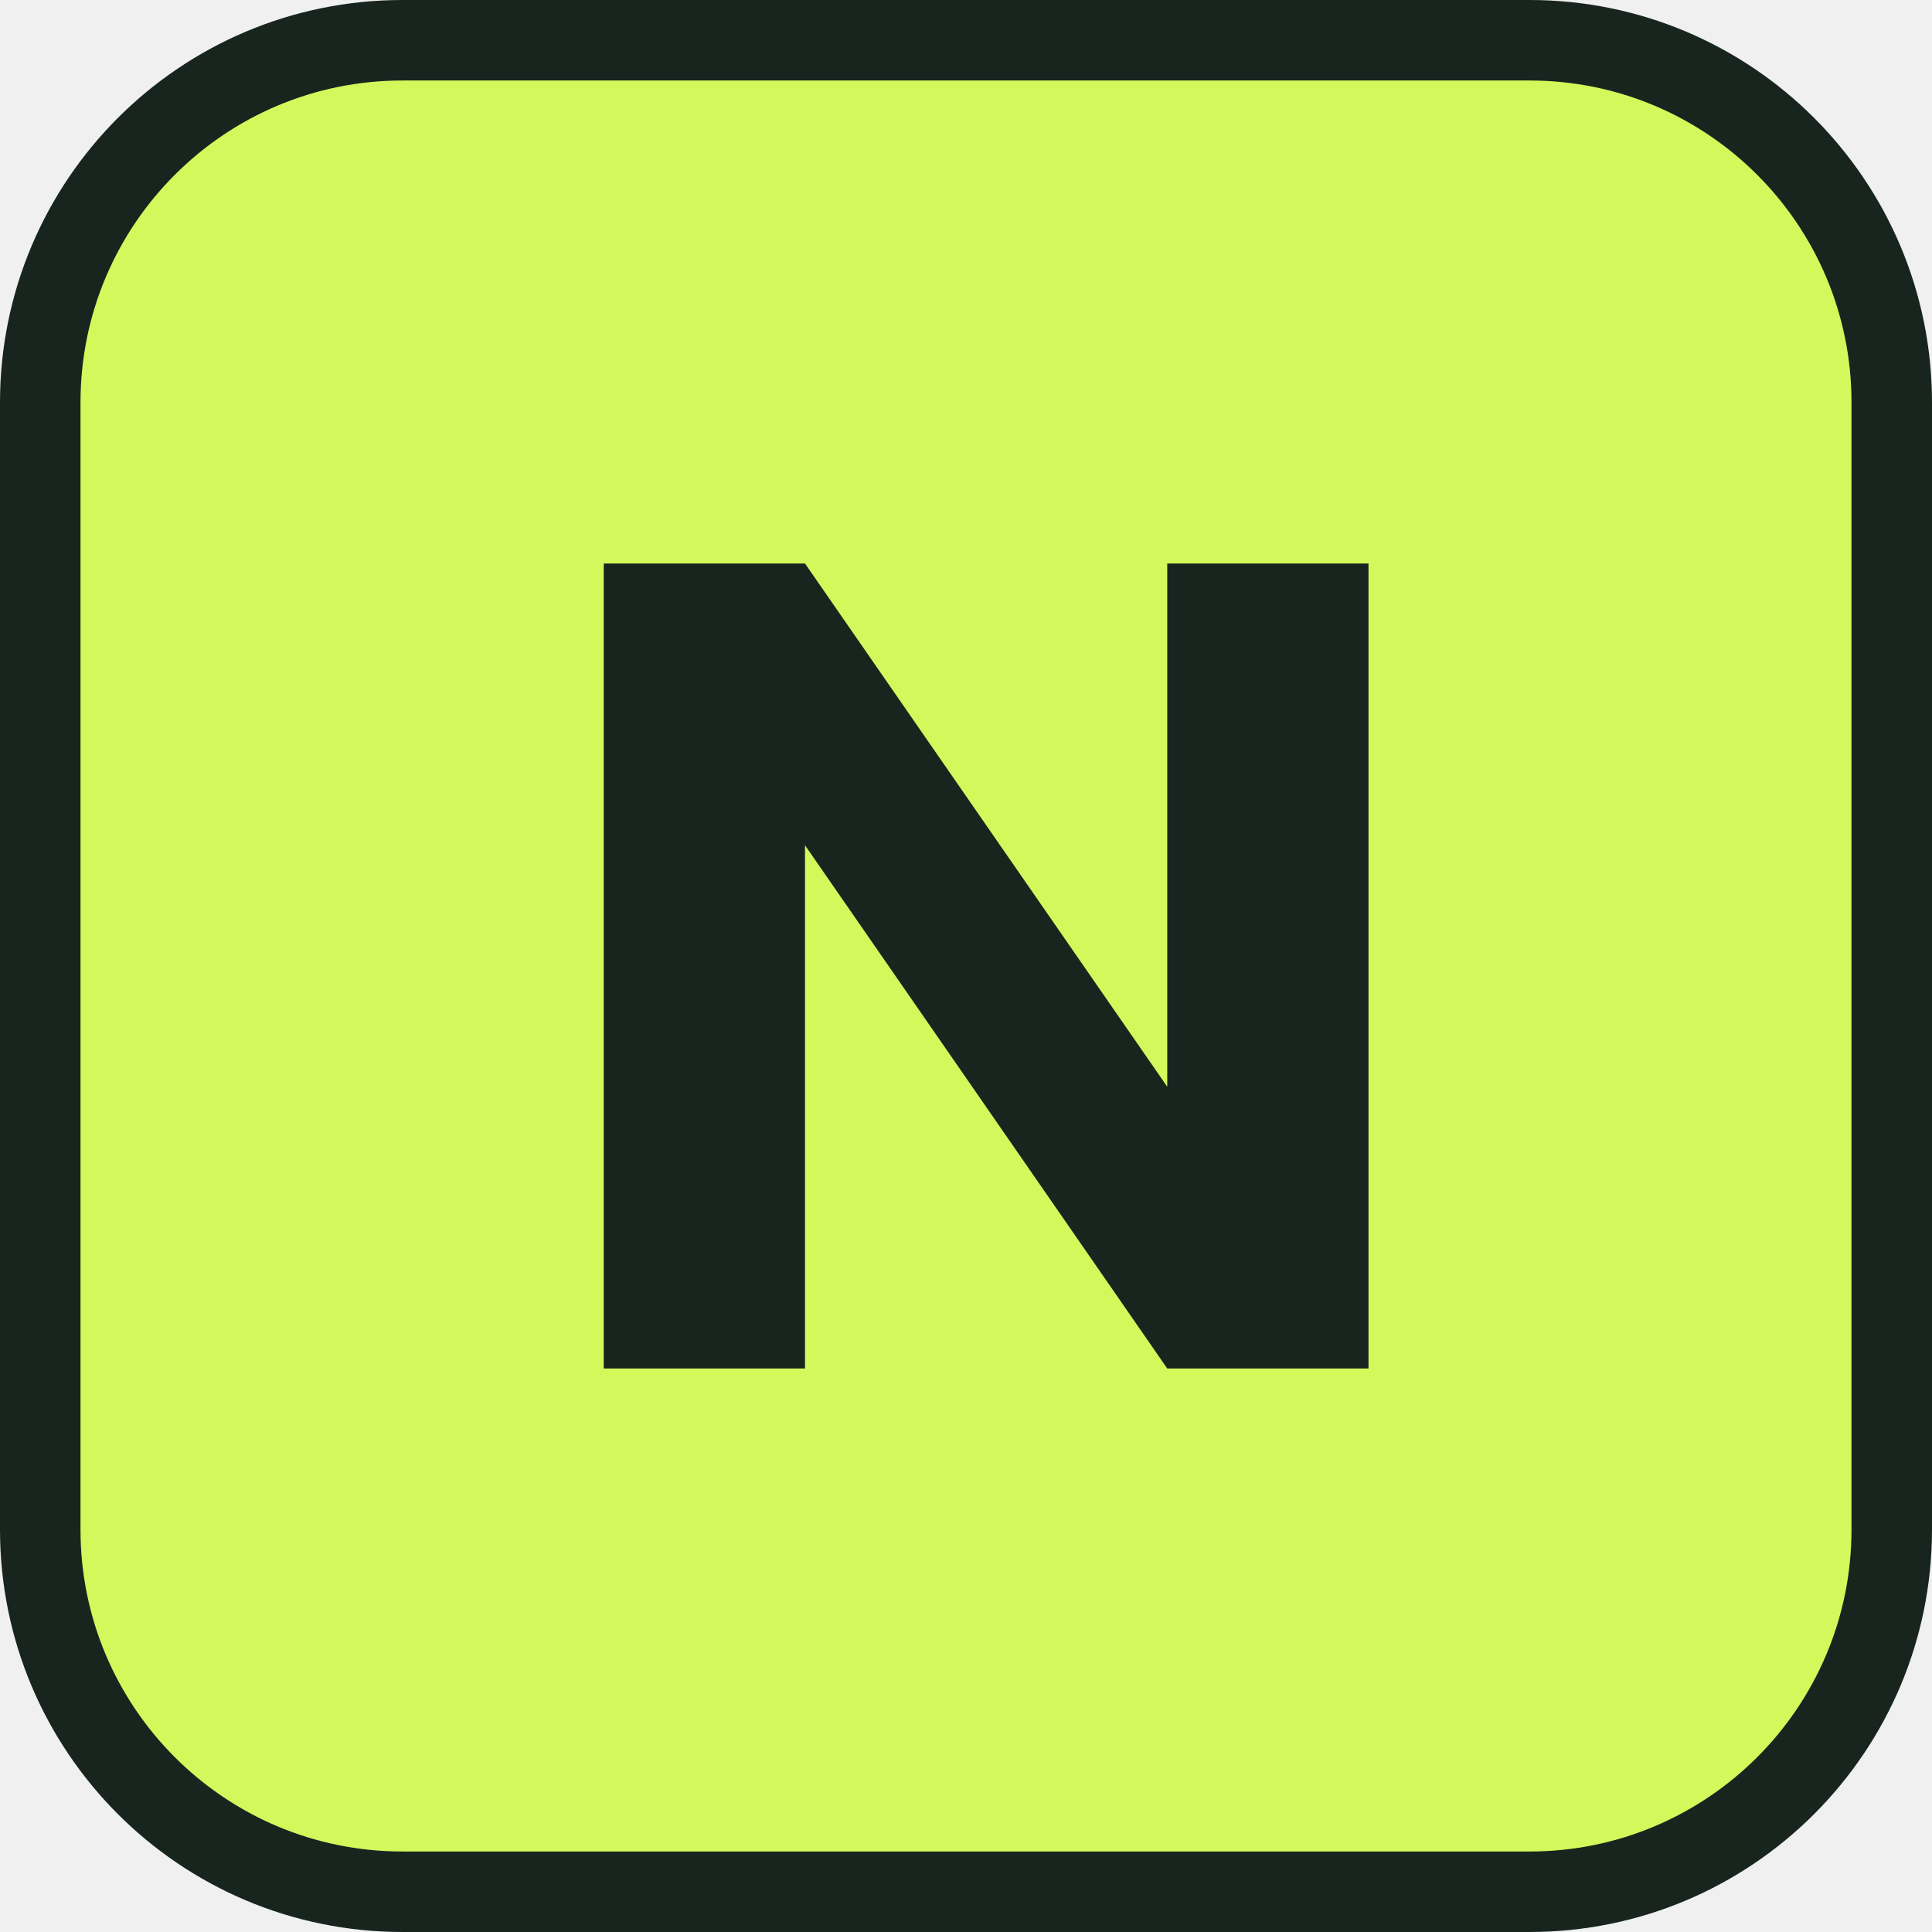
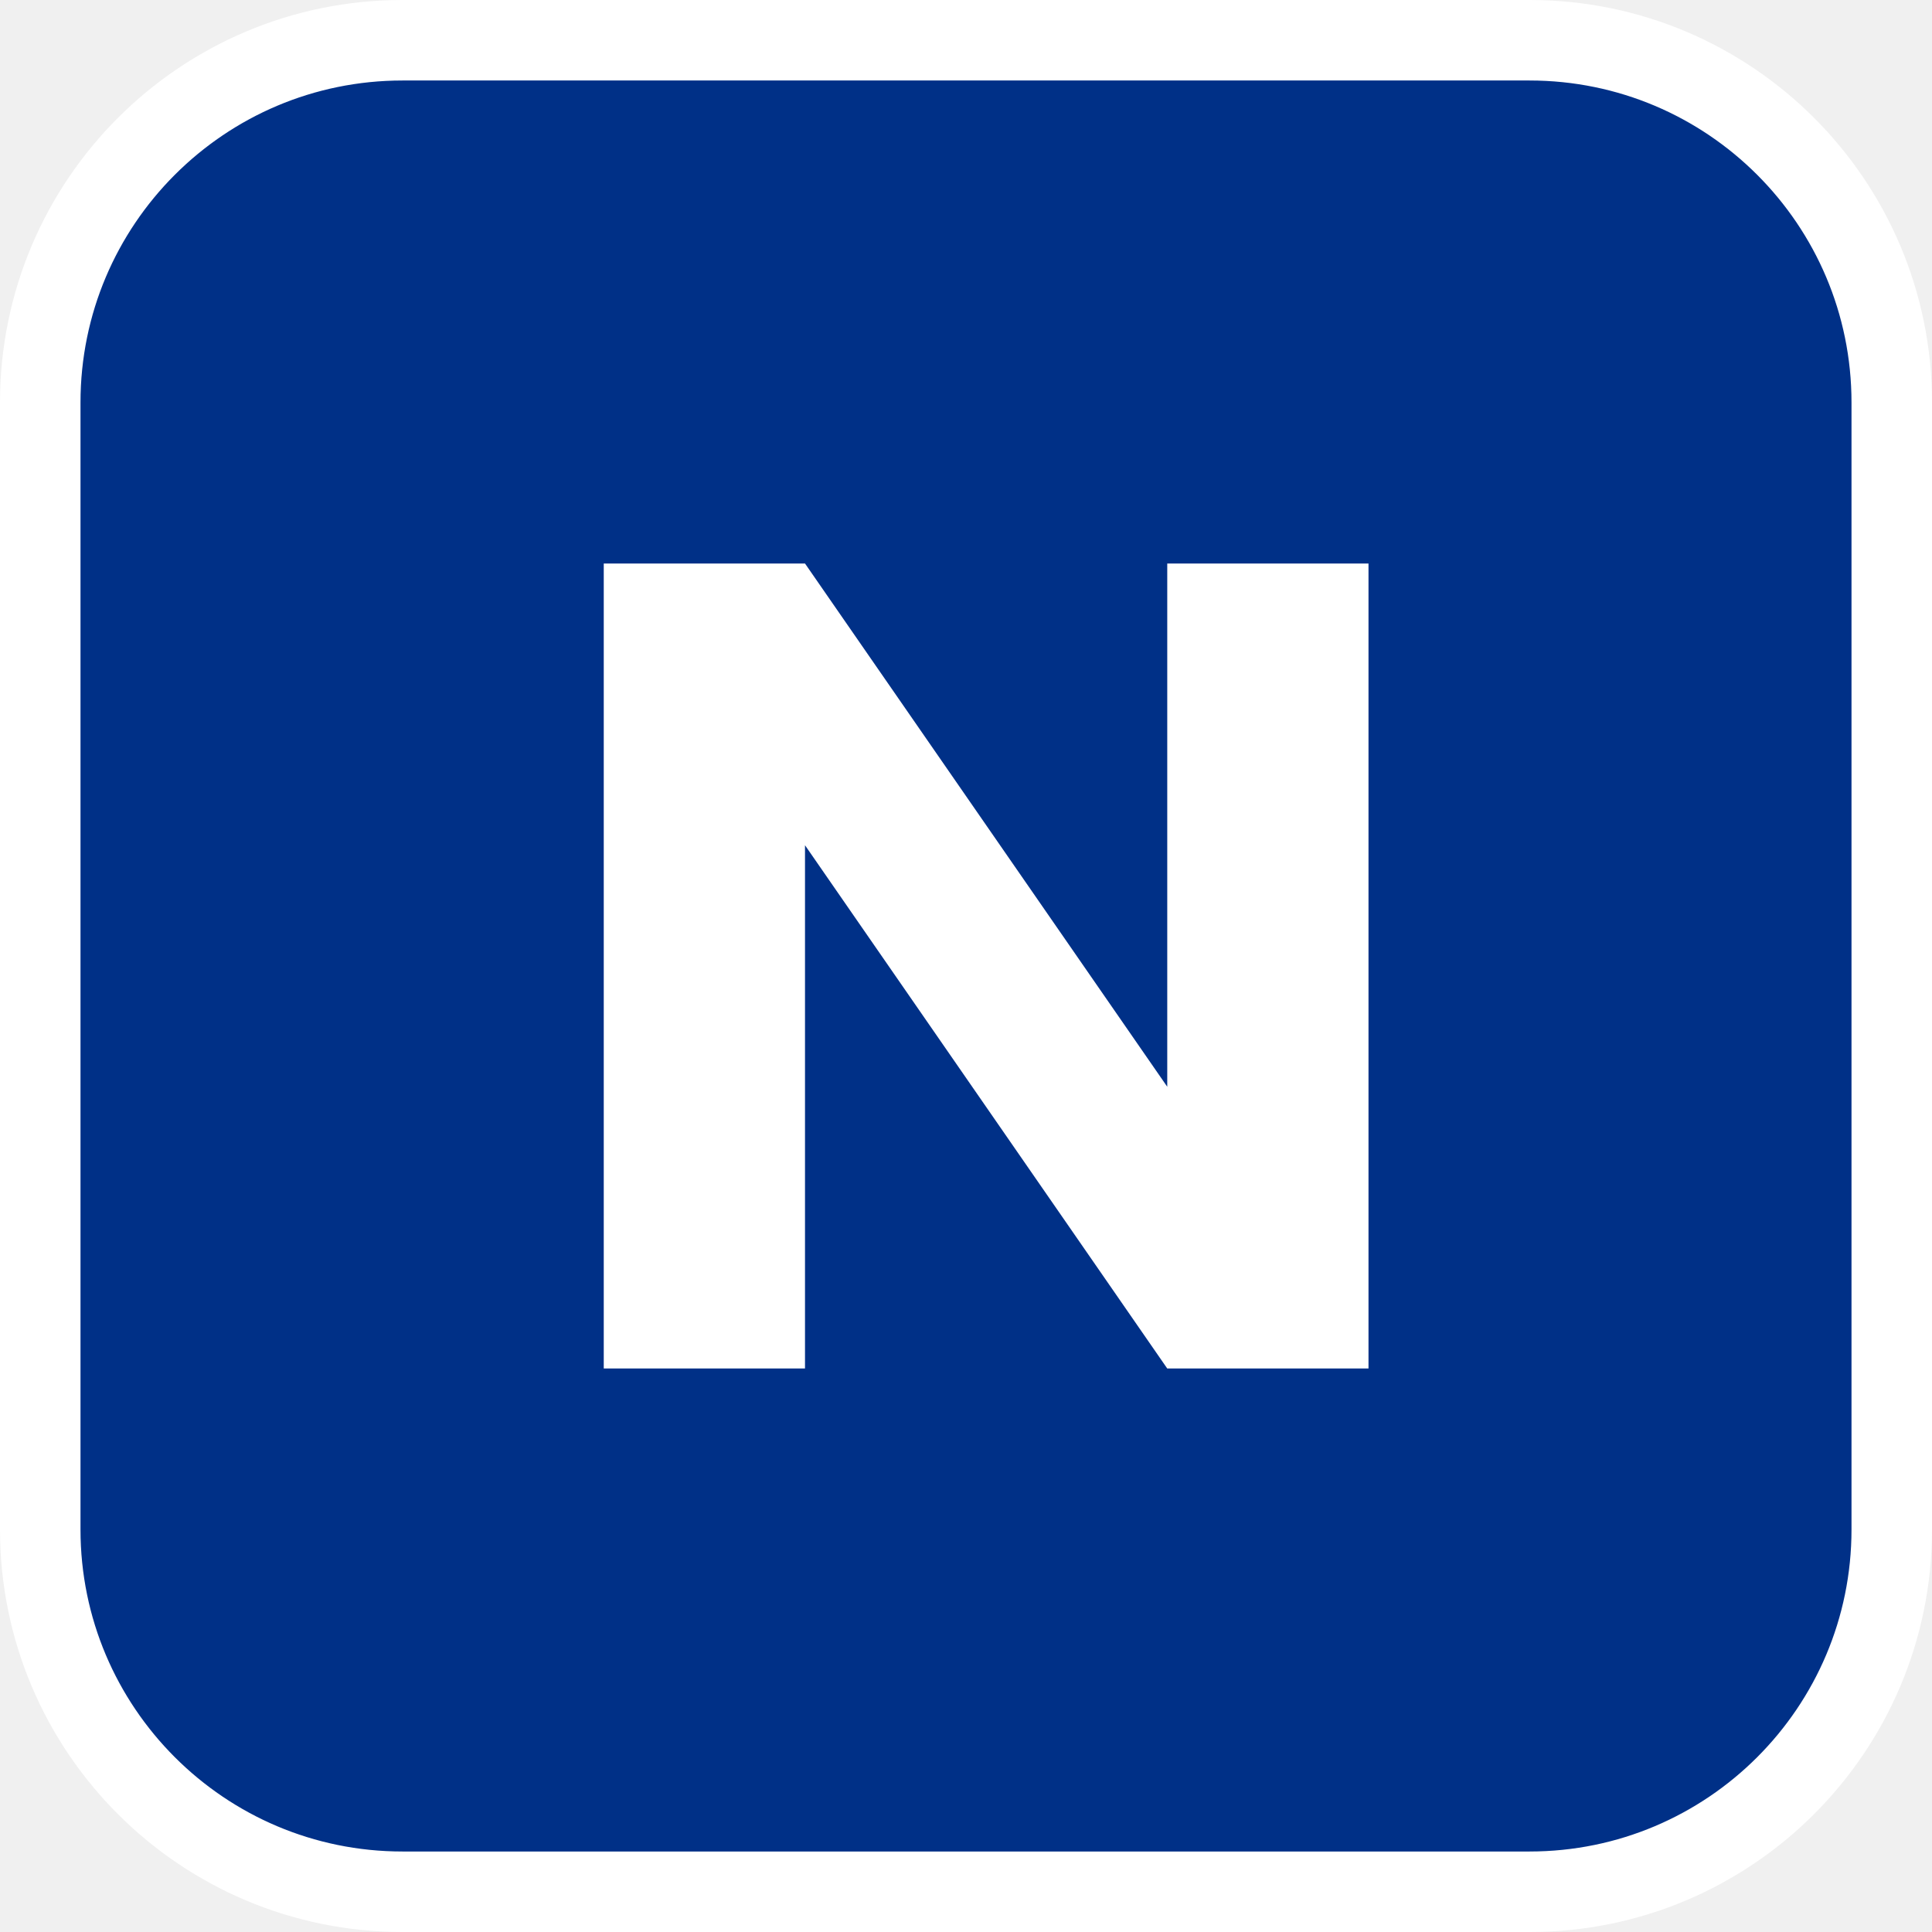
<svg xmlns="http://www.w3.org/2000/svg" width="48" height="48" viewBox="0 0 48 48">
-   <rect x="1" y="1" width="46" height="46" rx="9" fill="#d3f85b" stroke="#18251f" stroke-width="2" />
-   <path d="M15 34V14h5l9 13V14h5v20h-5l-9-13v13z" fill="#18251f" />
+   <rect x="1" y="1" width="46" height="46" rx="9" fill="#003087" stroke="#ffffff" stroke-width="2" />
+   <path d="M15 34V14h5l9 13V14h5v20h-5l-9-13v13z" fill="#ffffff" />
</svg>
